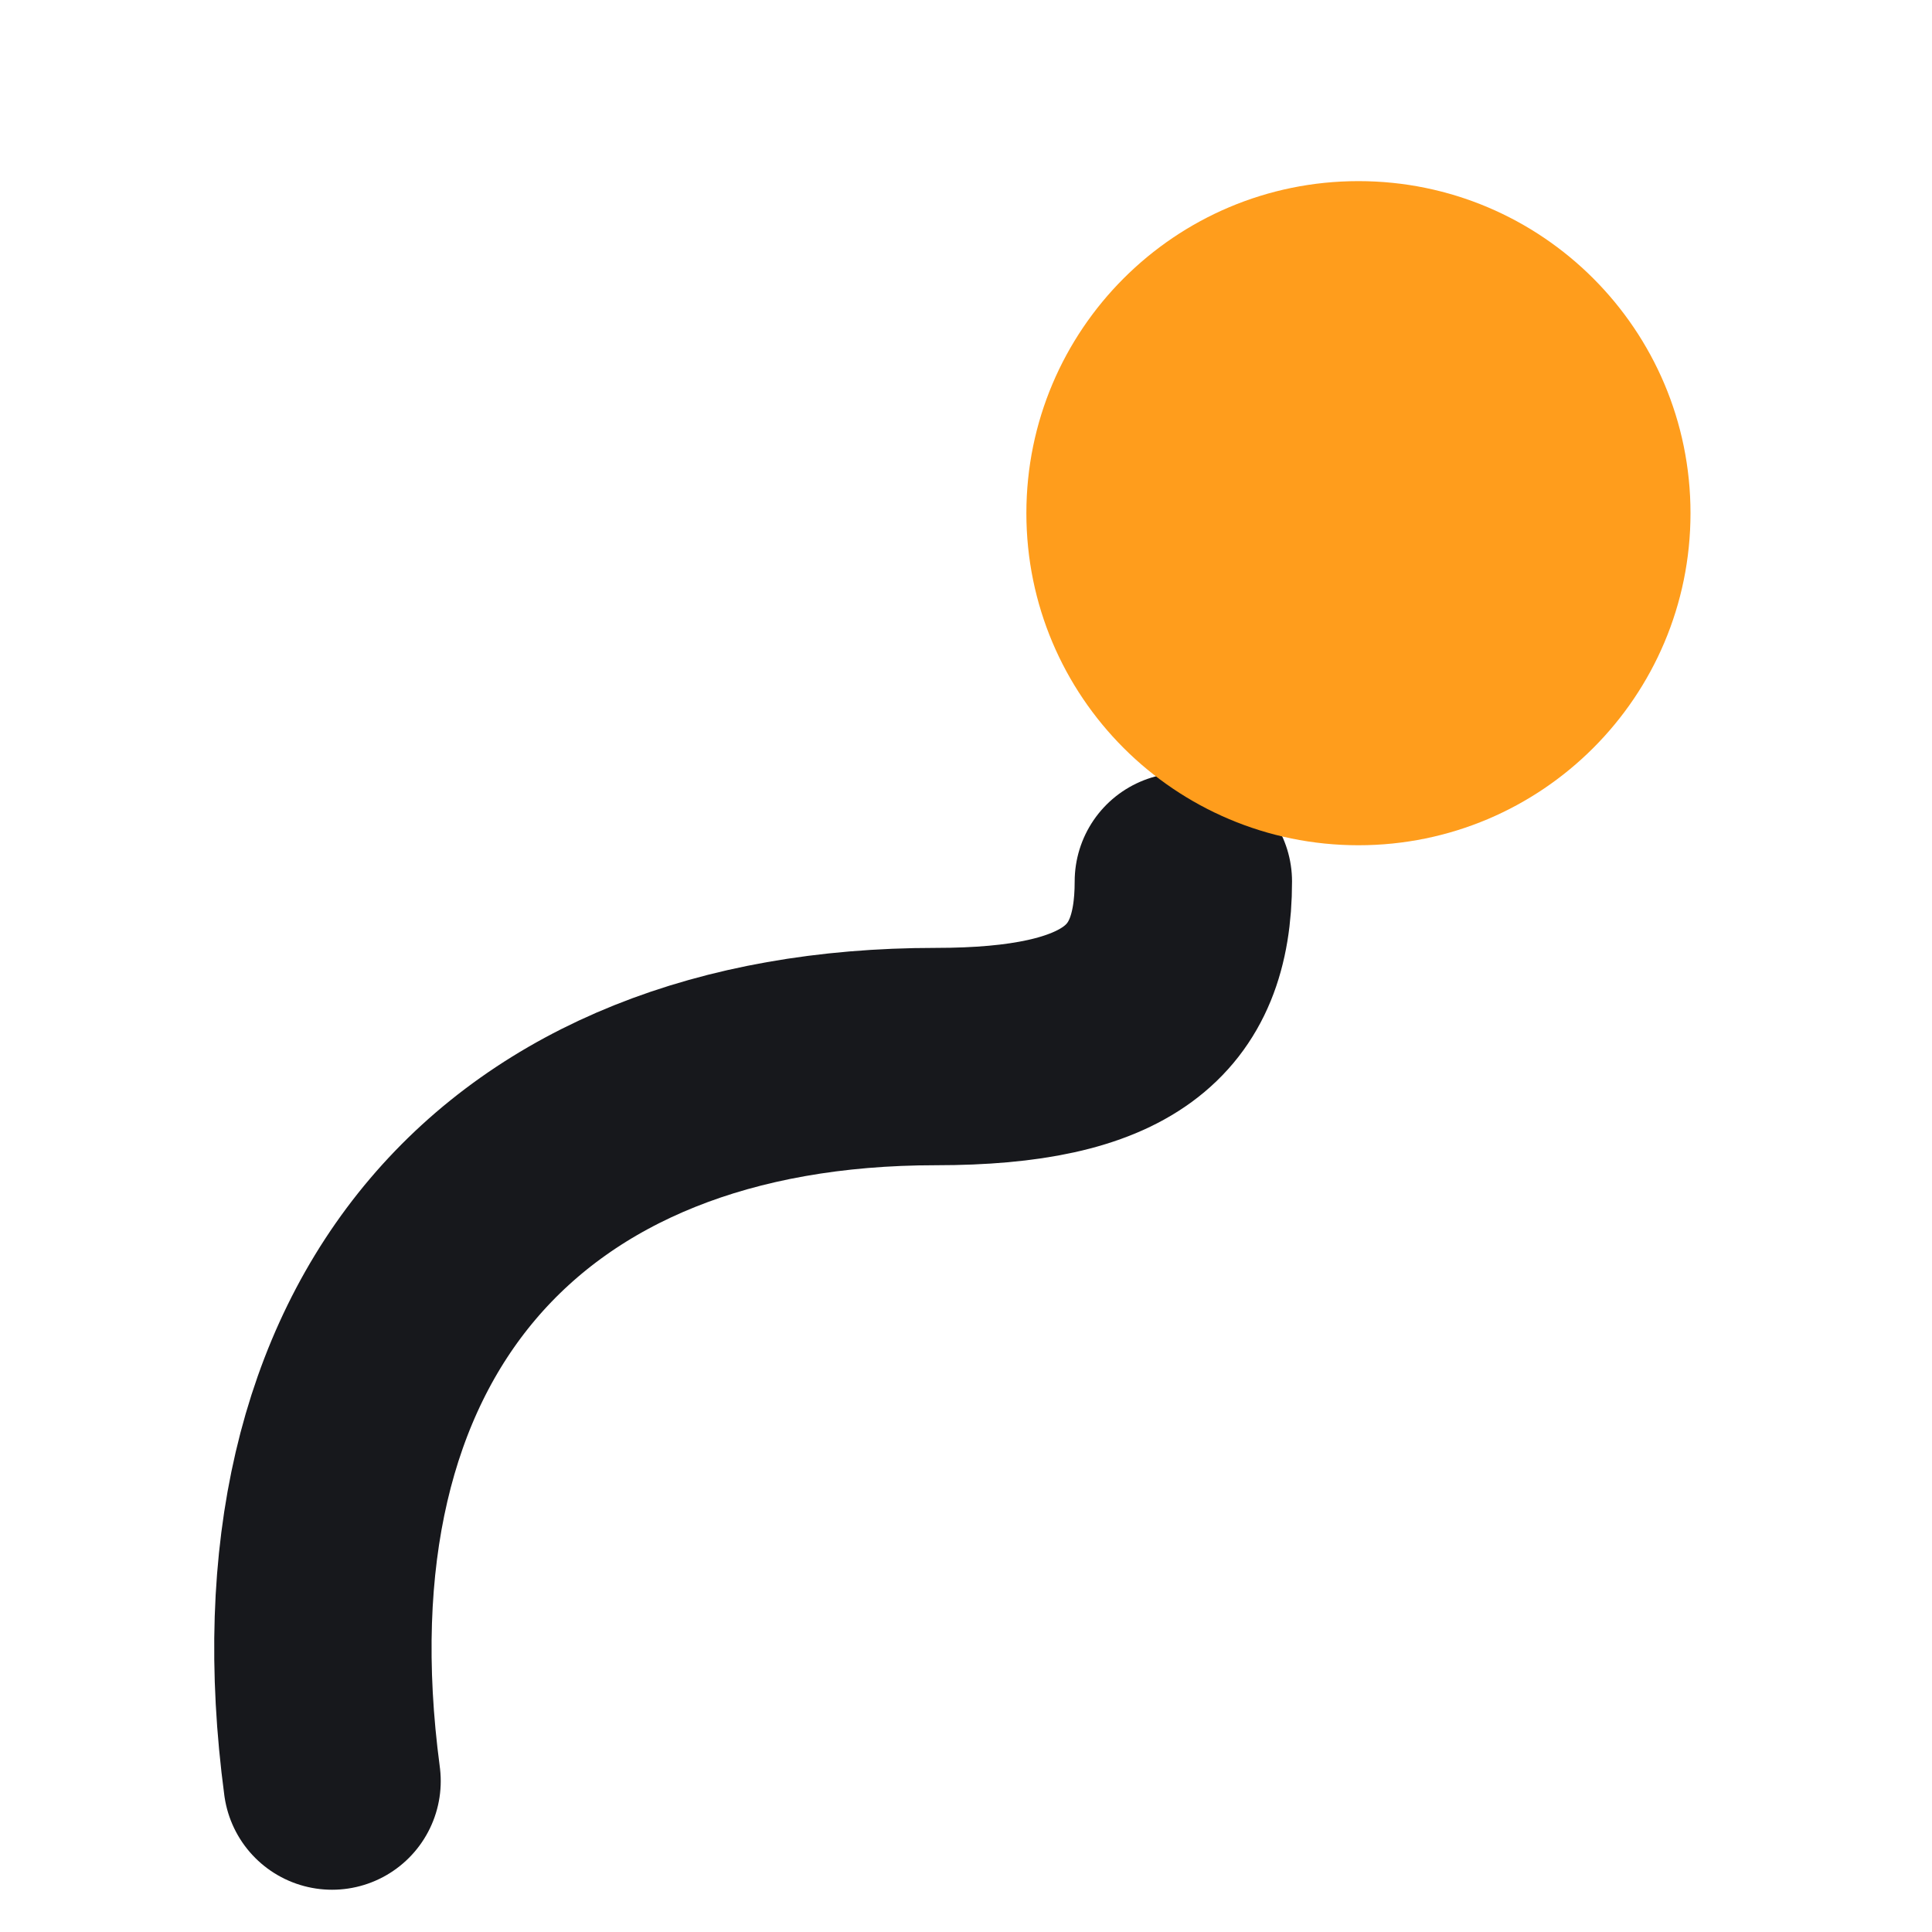
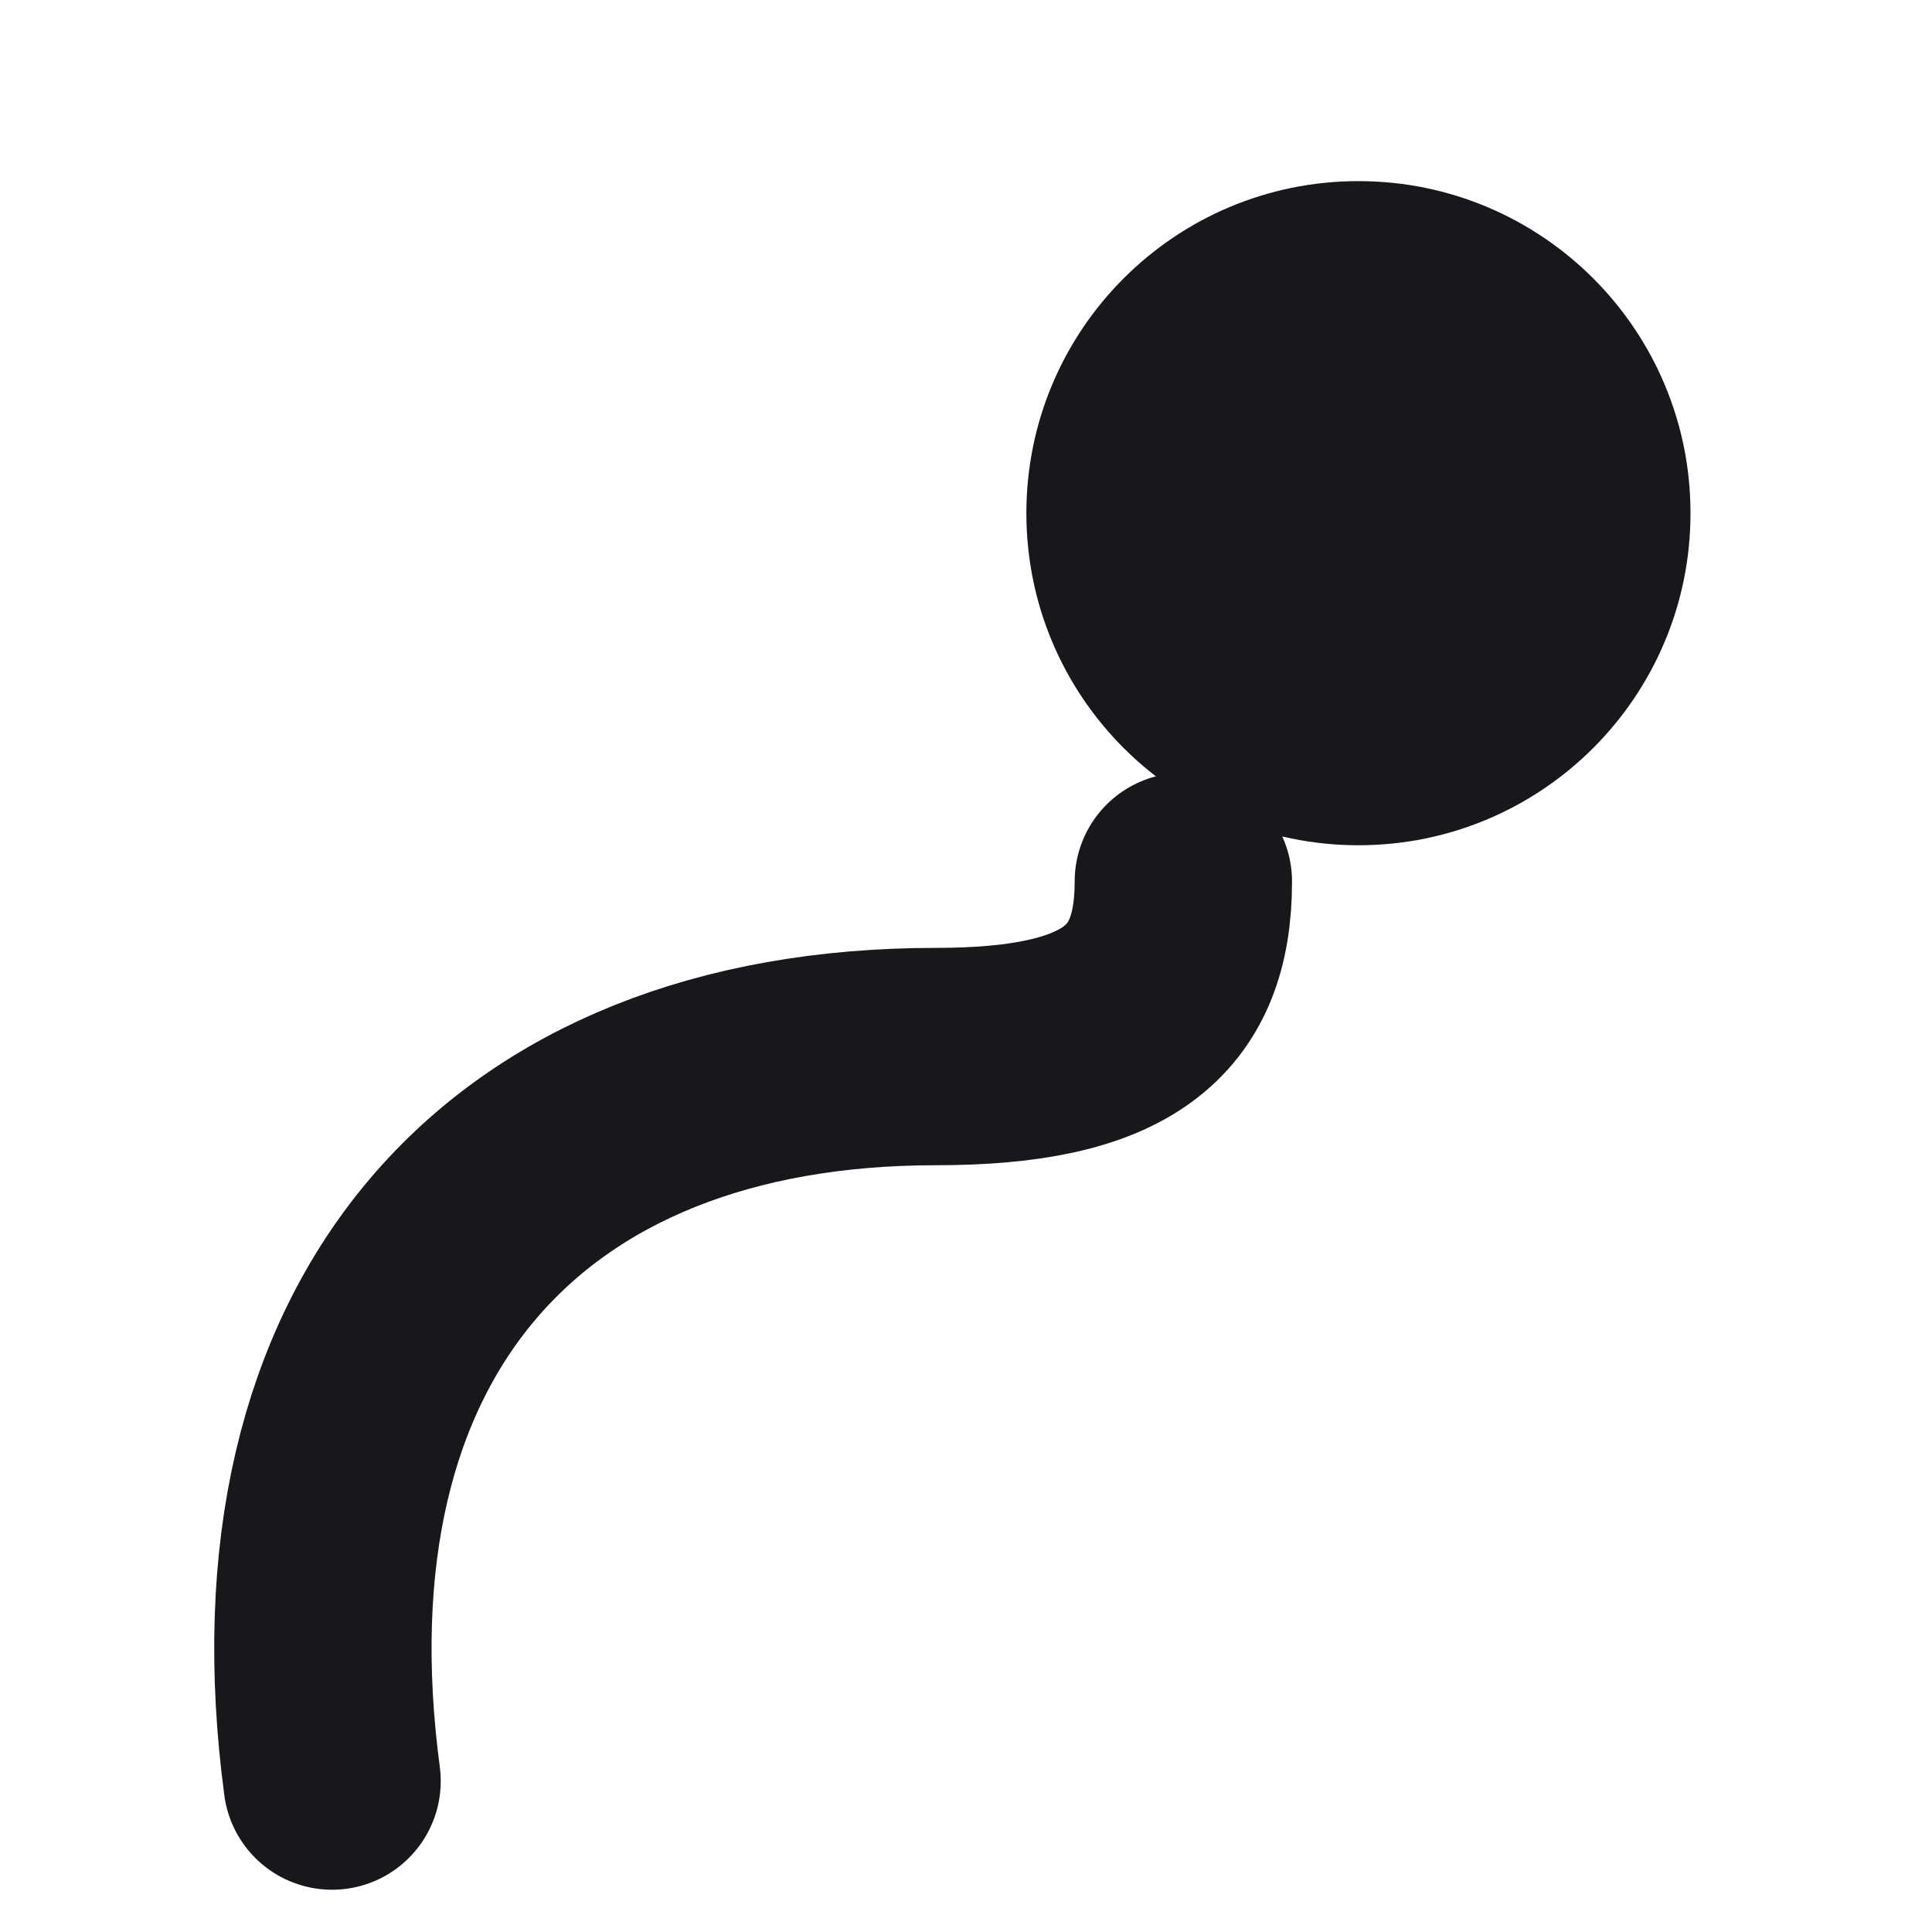
<svg xmlns="http://www.w3.org/2000/svg" viewBox="0 0 32 32" width="32" height="32">
  <path d="M5.5 29.5 C4.5 22, 8.5 17.5, 15.5 17.5 C18.5 17.5, 19.6 16.6, 19.6 14.6" fill="none" stroke="#17181c" stroke-width="3.6" stroke-linecap="round" />
-   <circle cx="22.5" cy="8.5" r="5.5" fill="#ff9d1c" />
+   <circle cx="22.5" cy="8.5" r="5.5" fill="#17181c" />
</svg>
